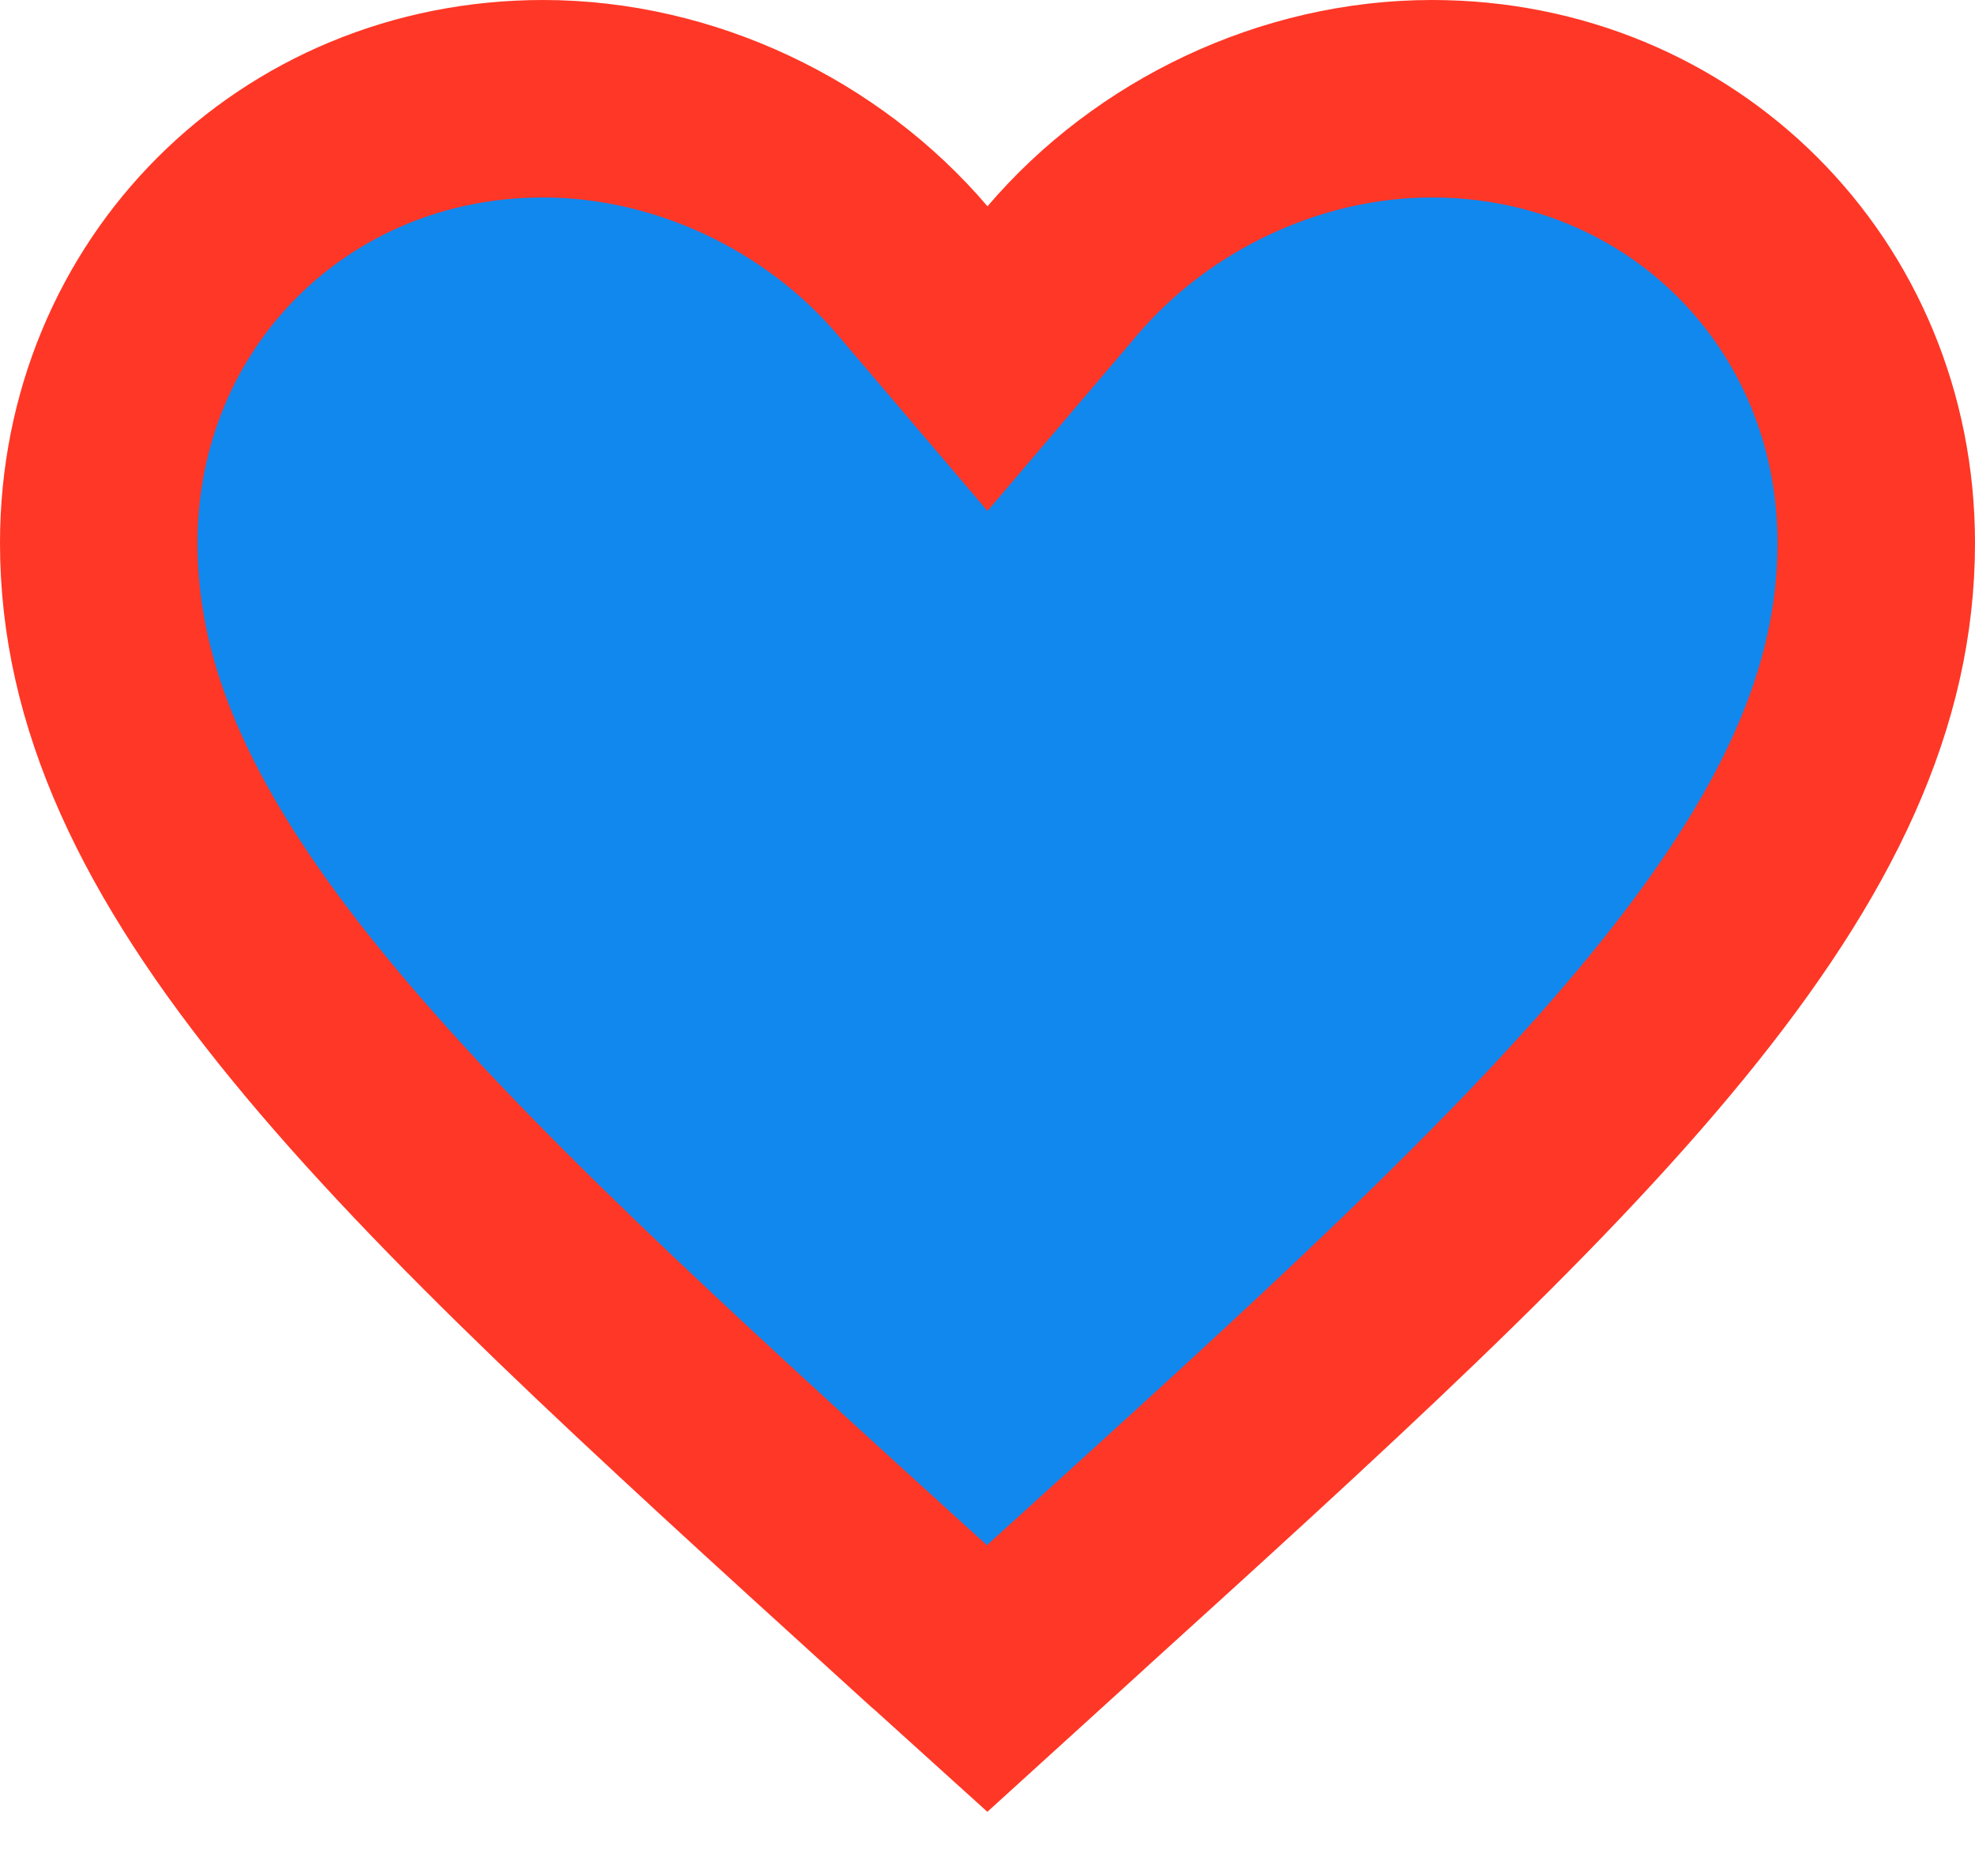
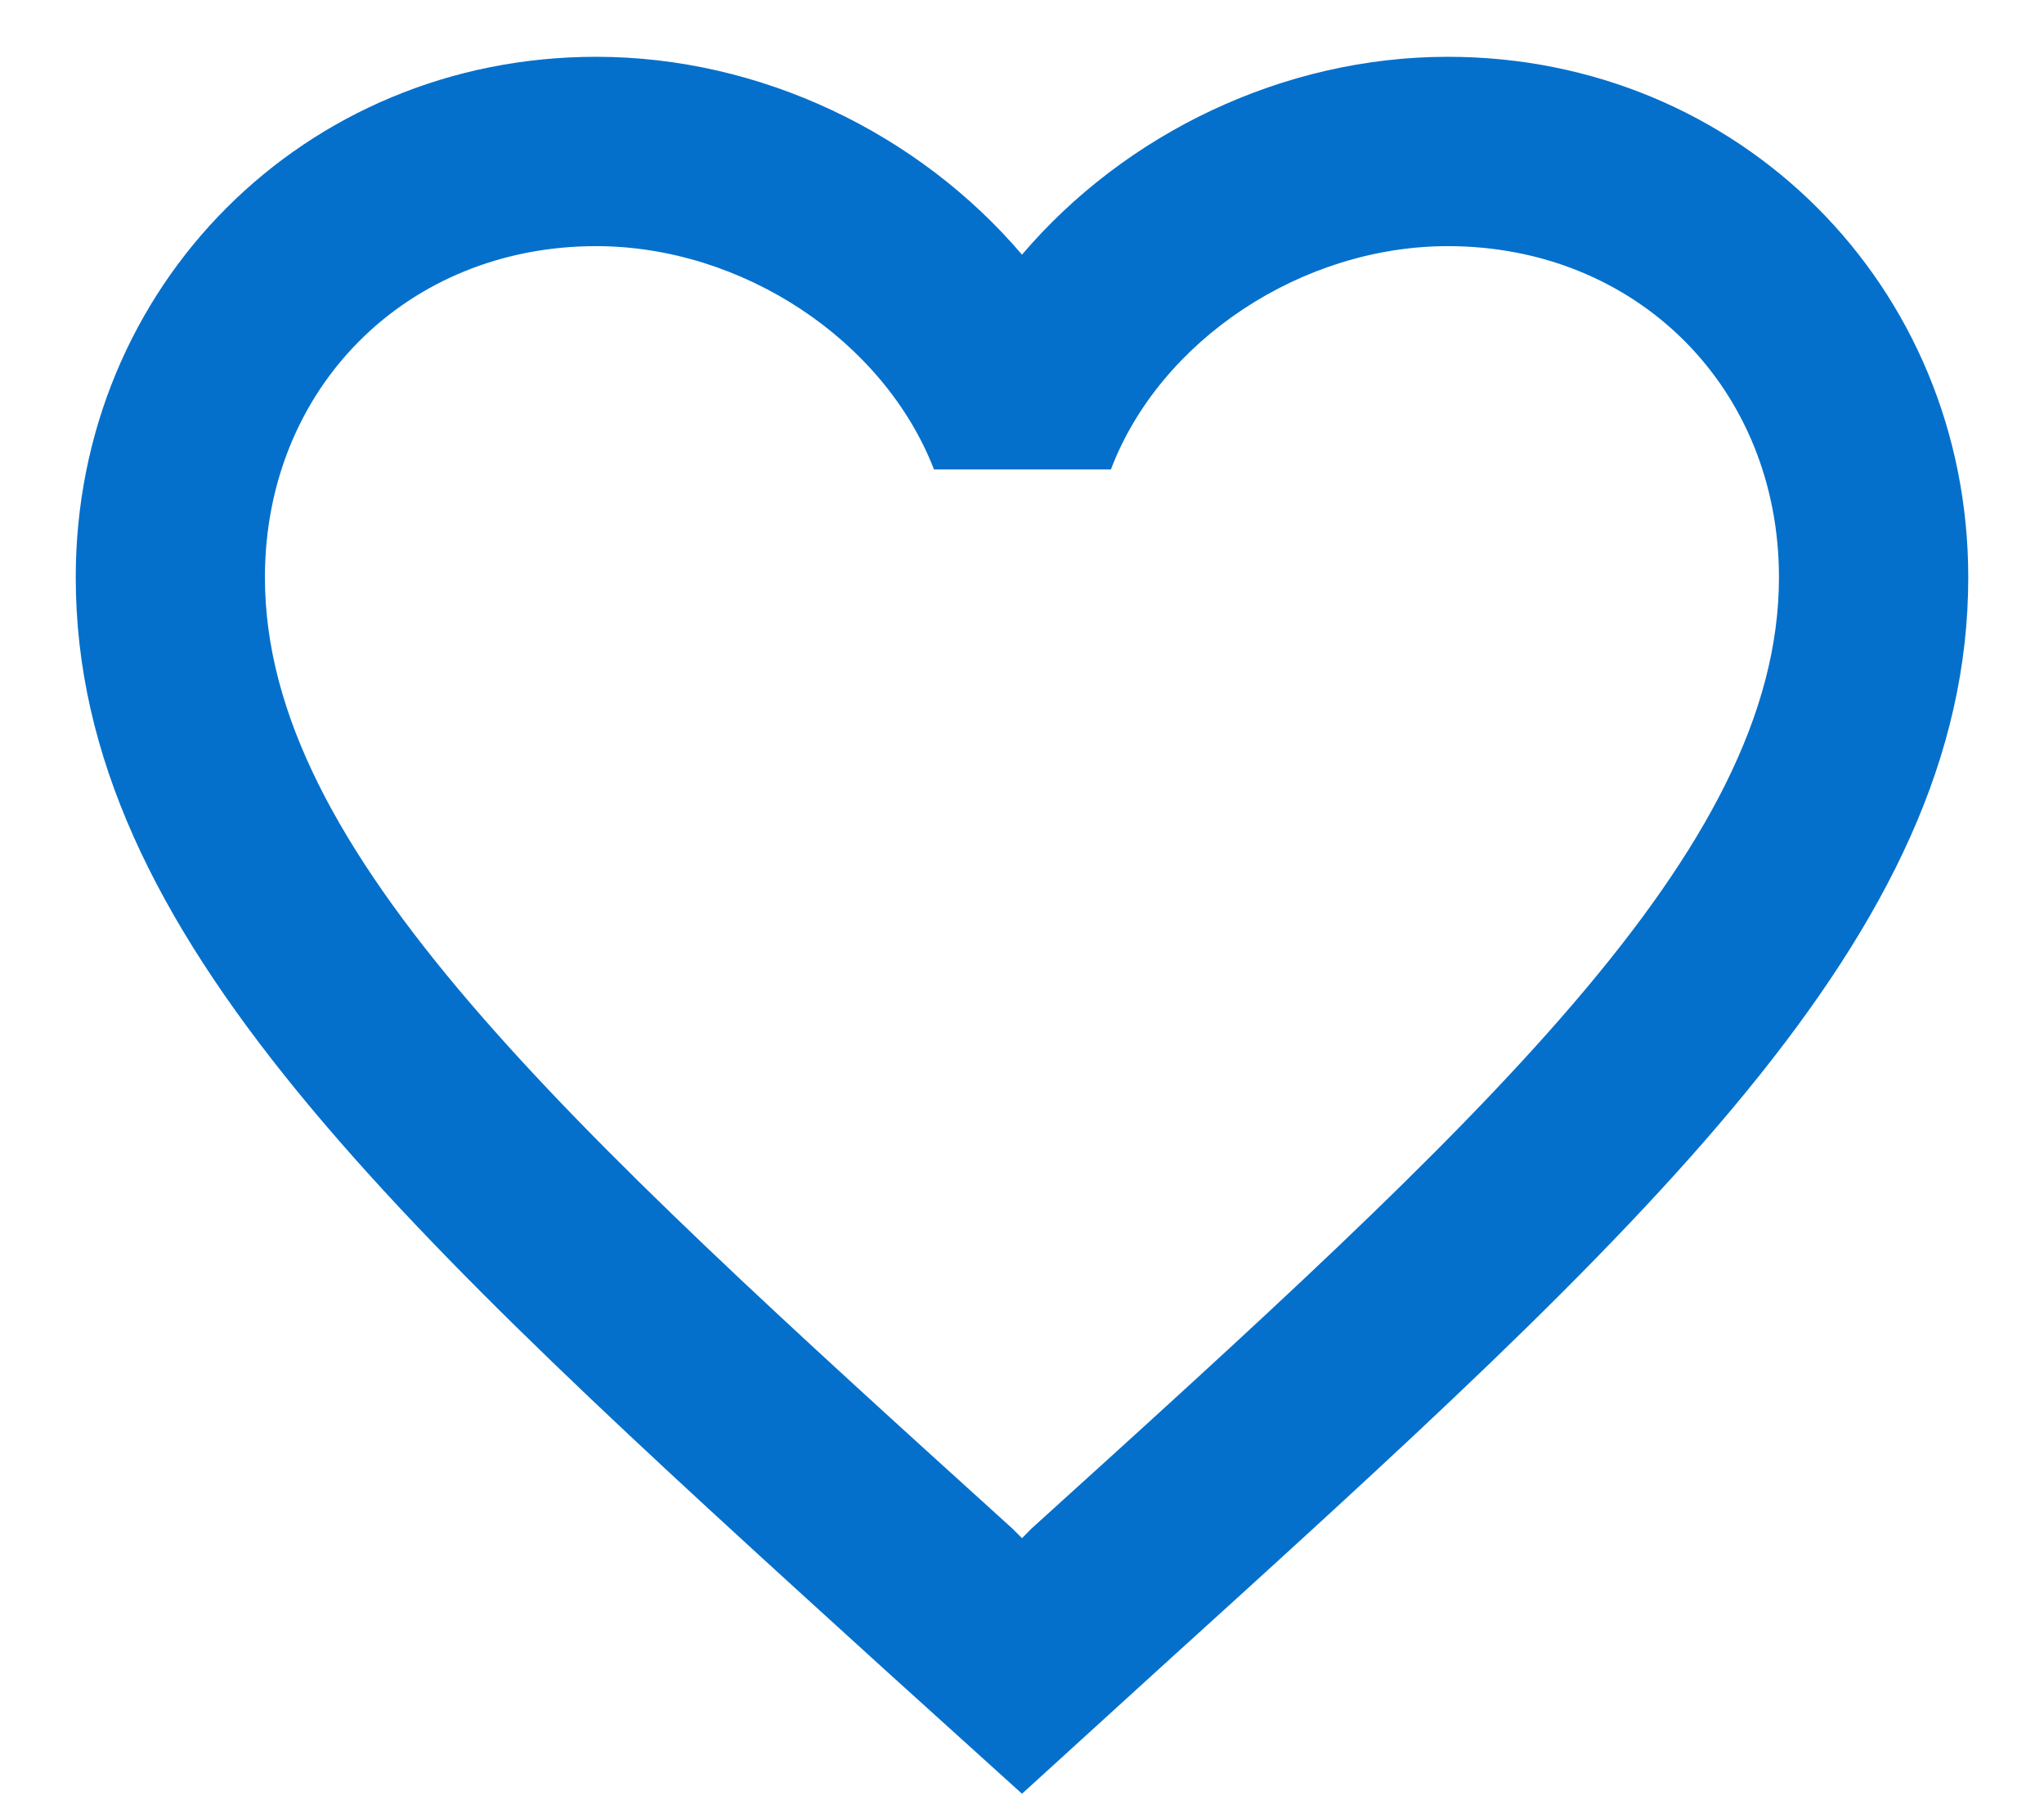
- <svg xmlns="http://www.w3.org/2000/svg" width="20" height="19" viewBox="0 0 20 19" fill="none">
-   <path d="M9.239 2.738L10 3.632L10.761 2.738C11.668 1.674 13.063 1 14.5 1C17.028 1 19 2.972 19 5.5C19 7.062 18.307 8.556 16.882 10.298C15.446 12.054 13.373 13.936 10.778 16.289L10.777 16.291L9.997 17L9.223 16.3C9.222 16.3 9.222 16.299 9.221 16.299C6.627 13.941 4.554 12.057 3.118 10.3C1.693 8.557 1 7.062 1 5.5C1 2.972 2.972 1 5.5 1C6.937 1 8.332 1.674 9.239 2.738Z" fill="#1188EE" stroke="#FF3726" stroke-width="2" />
+ <svg xmlns="http://www.w3.org/2000/svg" width="18" height="16" viewBox="0 0 18 16" fill="none">
+   <path d="M12.75 0.5C11.3 0.5 9.908 1.175 9 2.242C8.091 1.175 6.7 0.5 5.25 0.5C2.683 0.5 0.667 2.517 0.667 5.083C0.667 8.233 3.5 10.8 7.792 14.7L9 15.792L10.208 14.692C14.5 10.8 17.333 8.233 17.333 5.083C17.333 2.517 15.316 0.5 12.75 0.5ZM9.083 13.458L9 13.542L8.916 13.458C4.95 9.867 2.333 7.492 2.333 5.083C2.333 3.417 3.583 2.167 5.25 2.167C6.533 2.167 7.783 2.992 8.225 4.133H9.783C10.216 2.992 11.466 2.167 12.75 2.167C14.416 2.167 15.666 3.417 15.666 5.083C15.666 7.492 13.05 9.867 9.083 13.458Z" fill="#0470CC" />
</svg>
